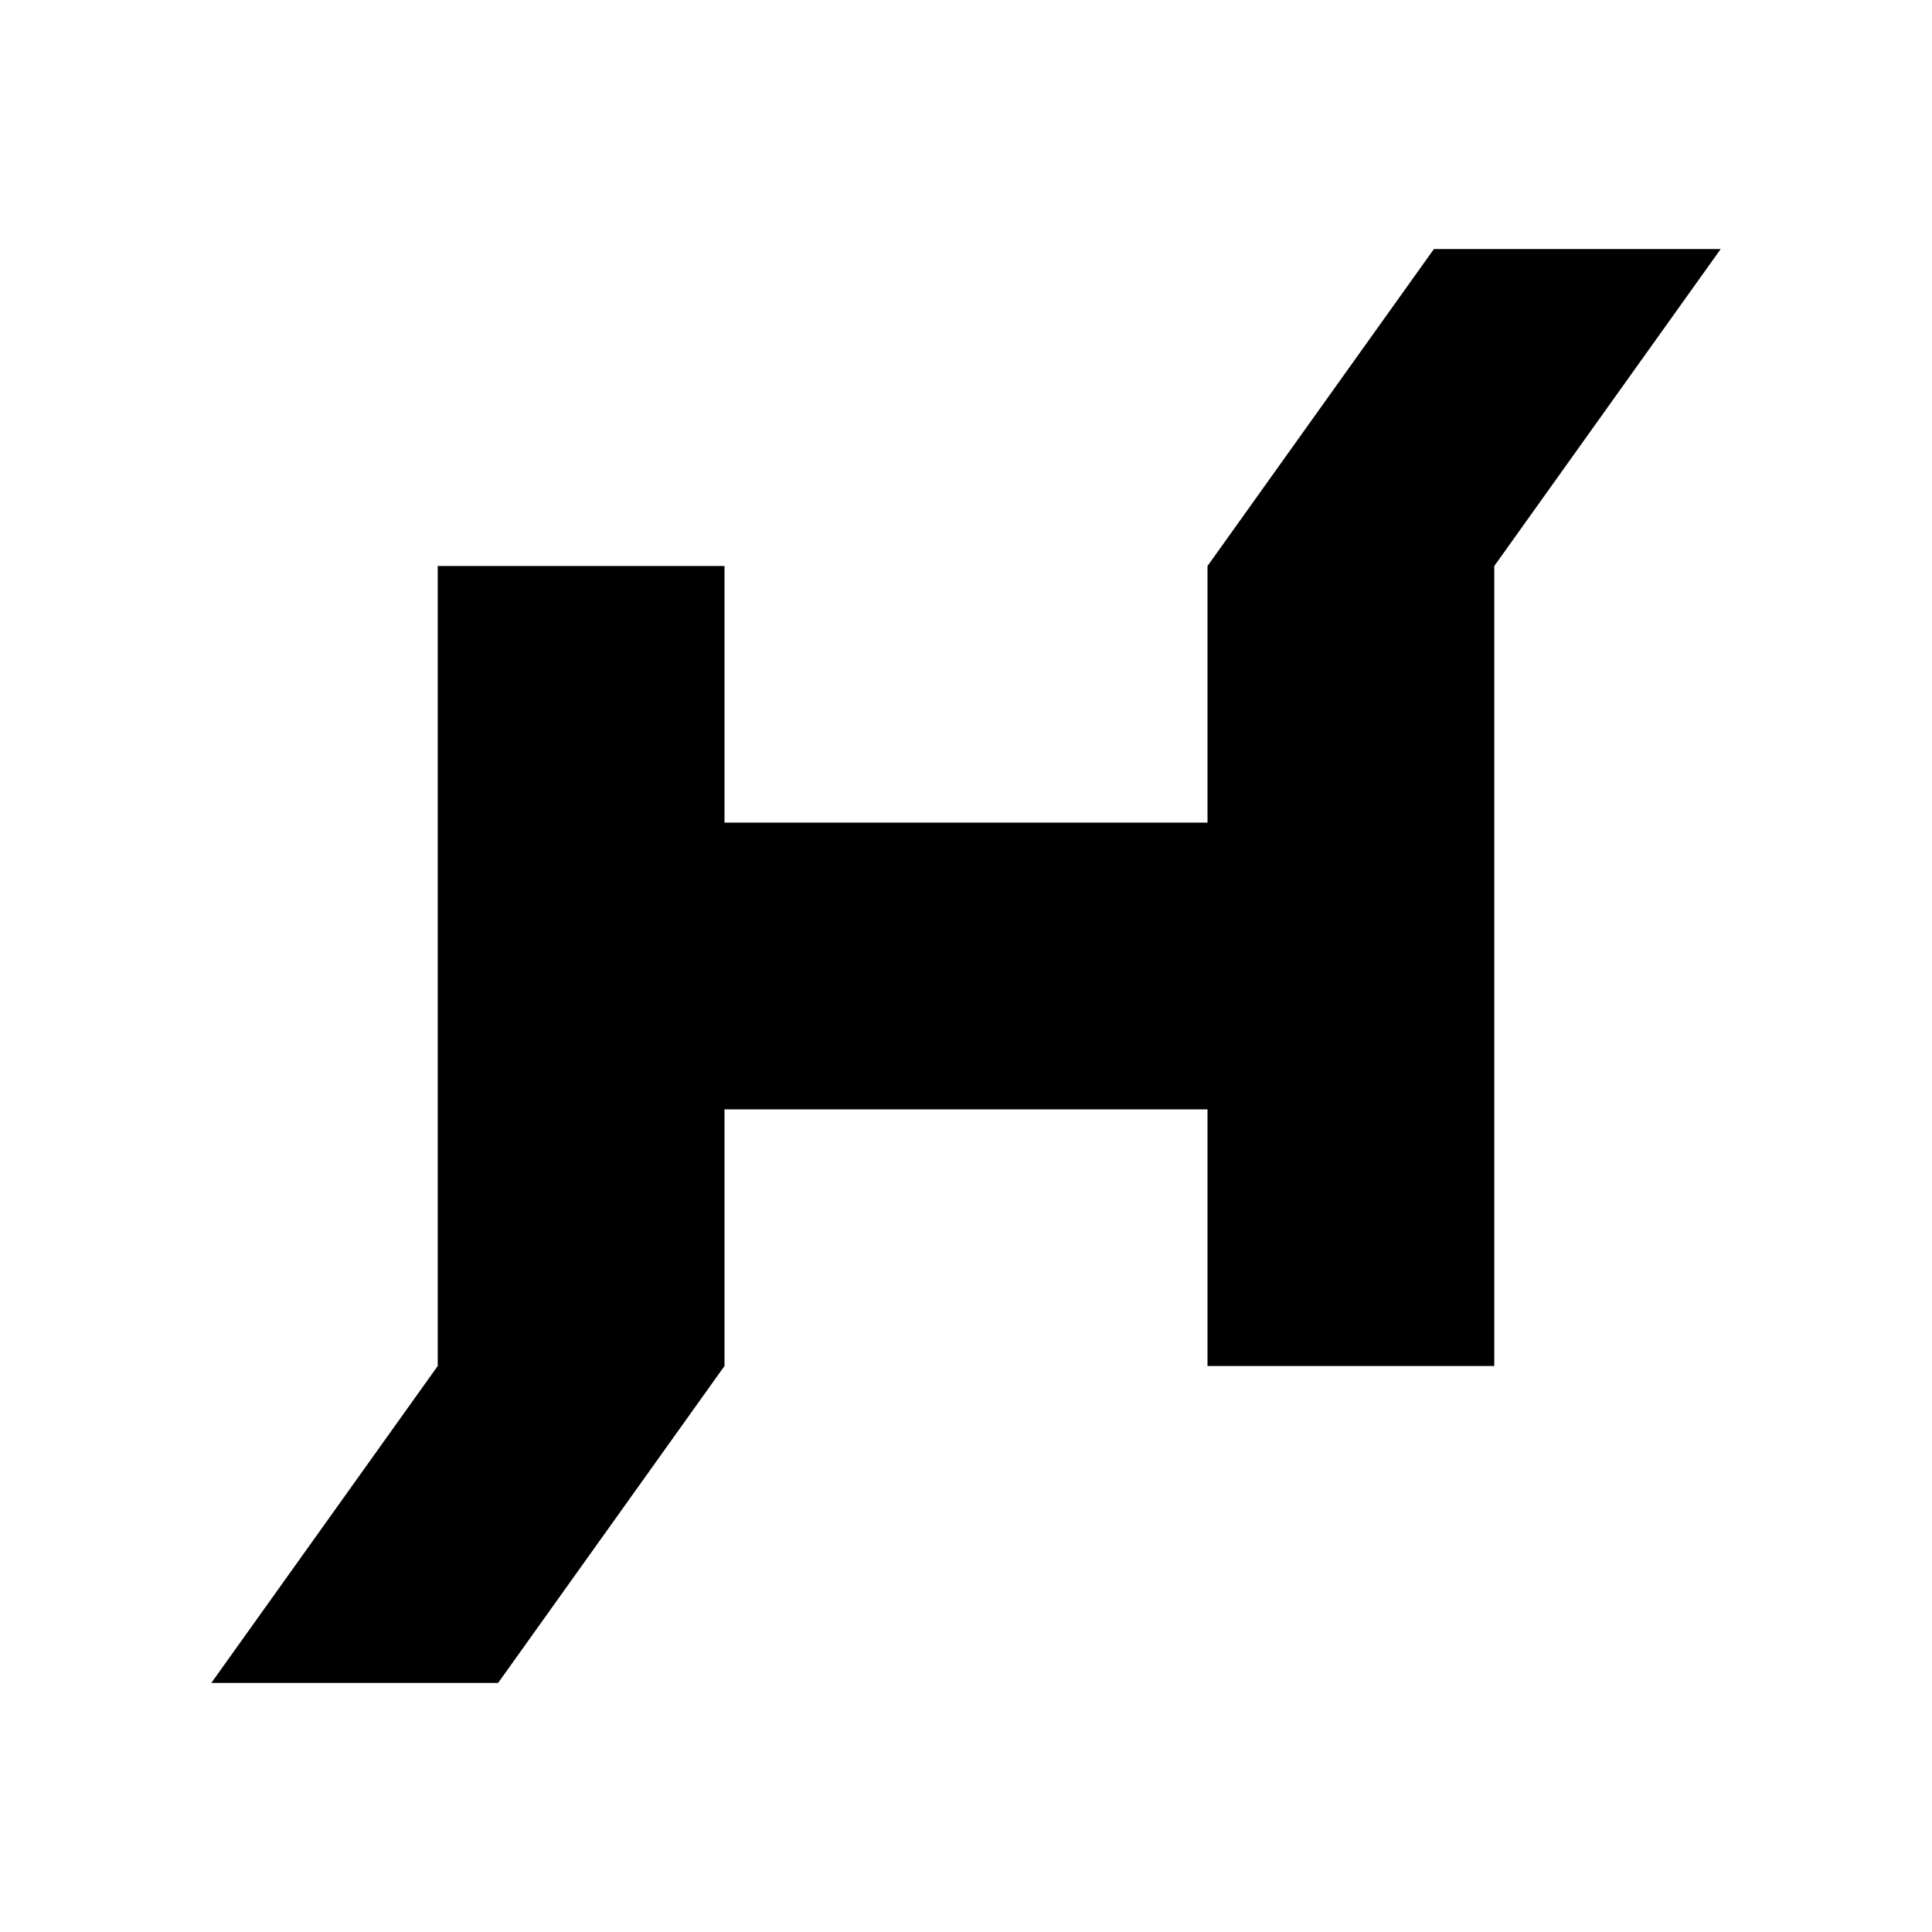
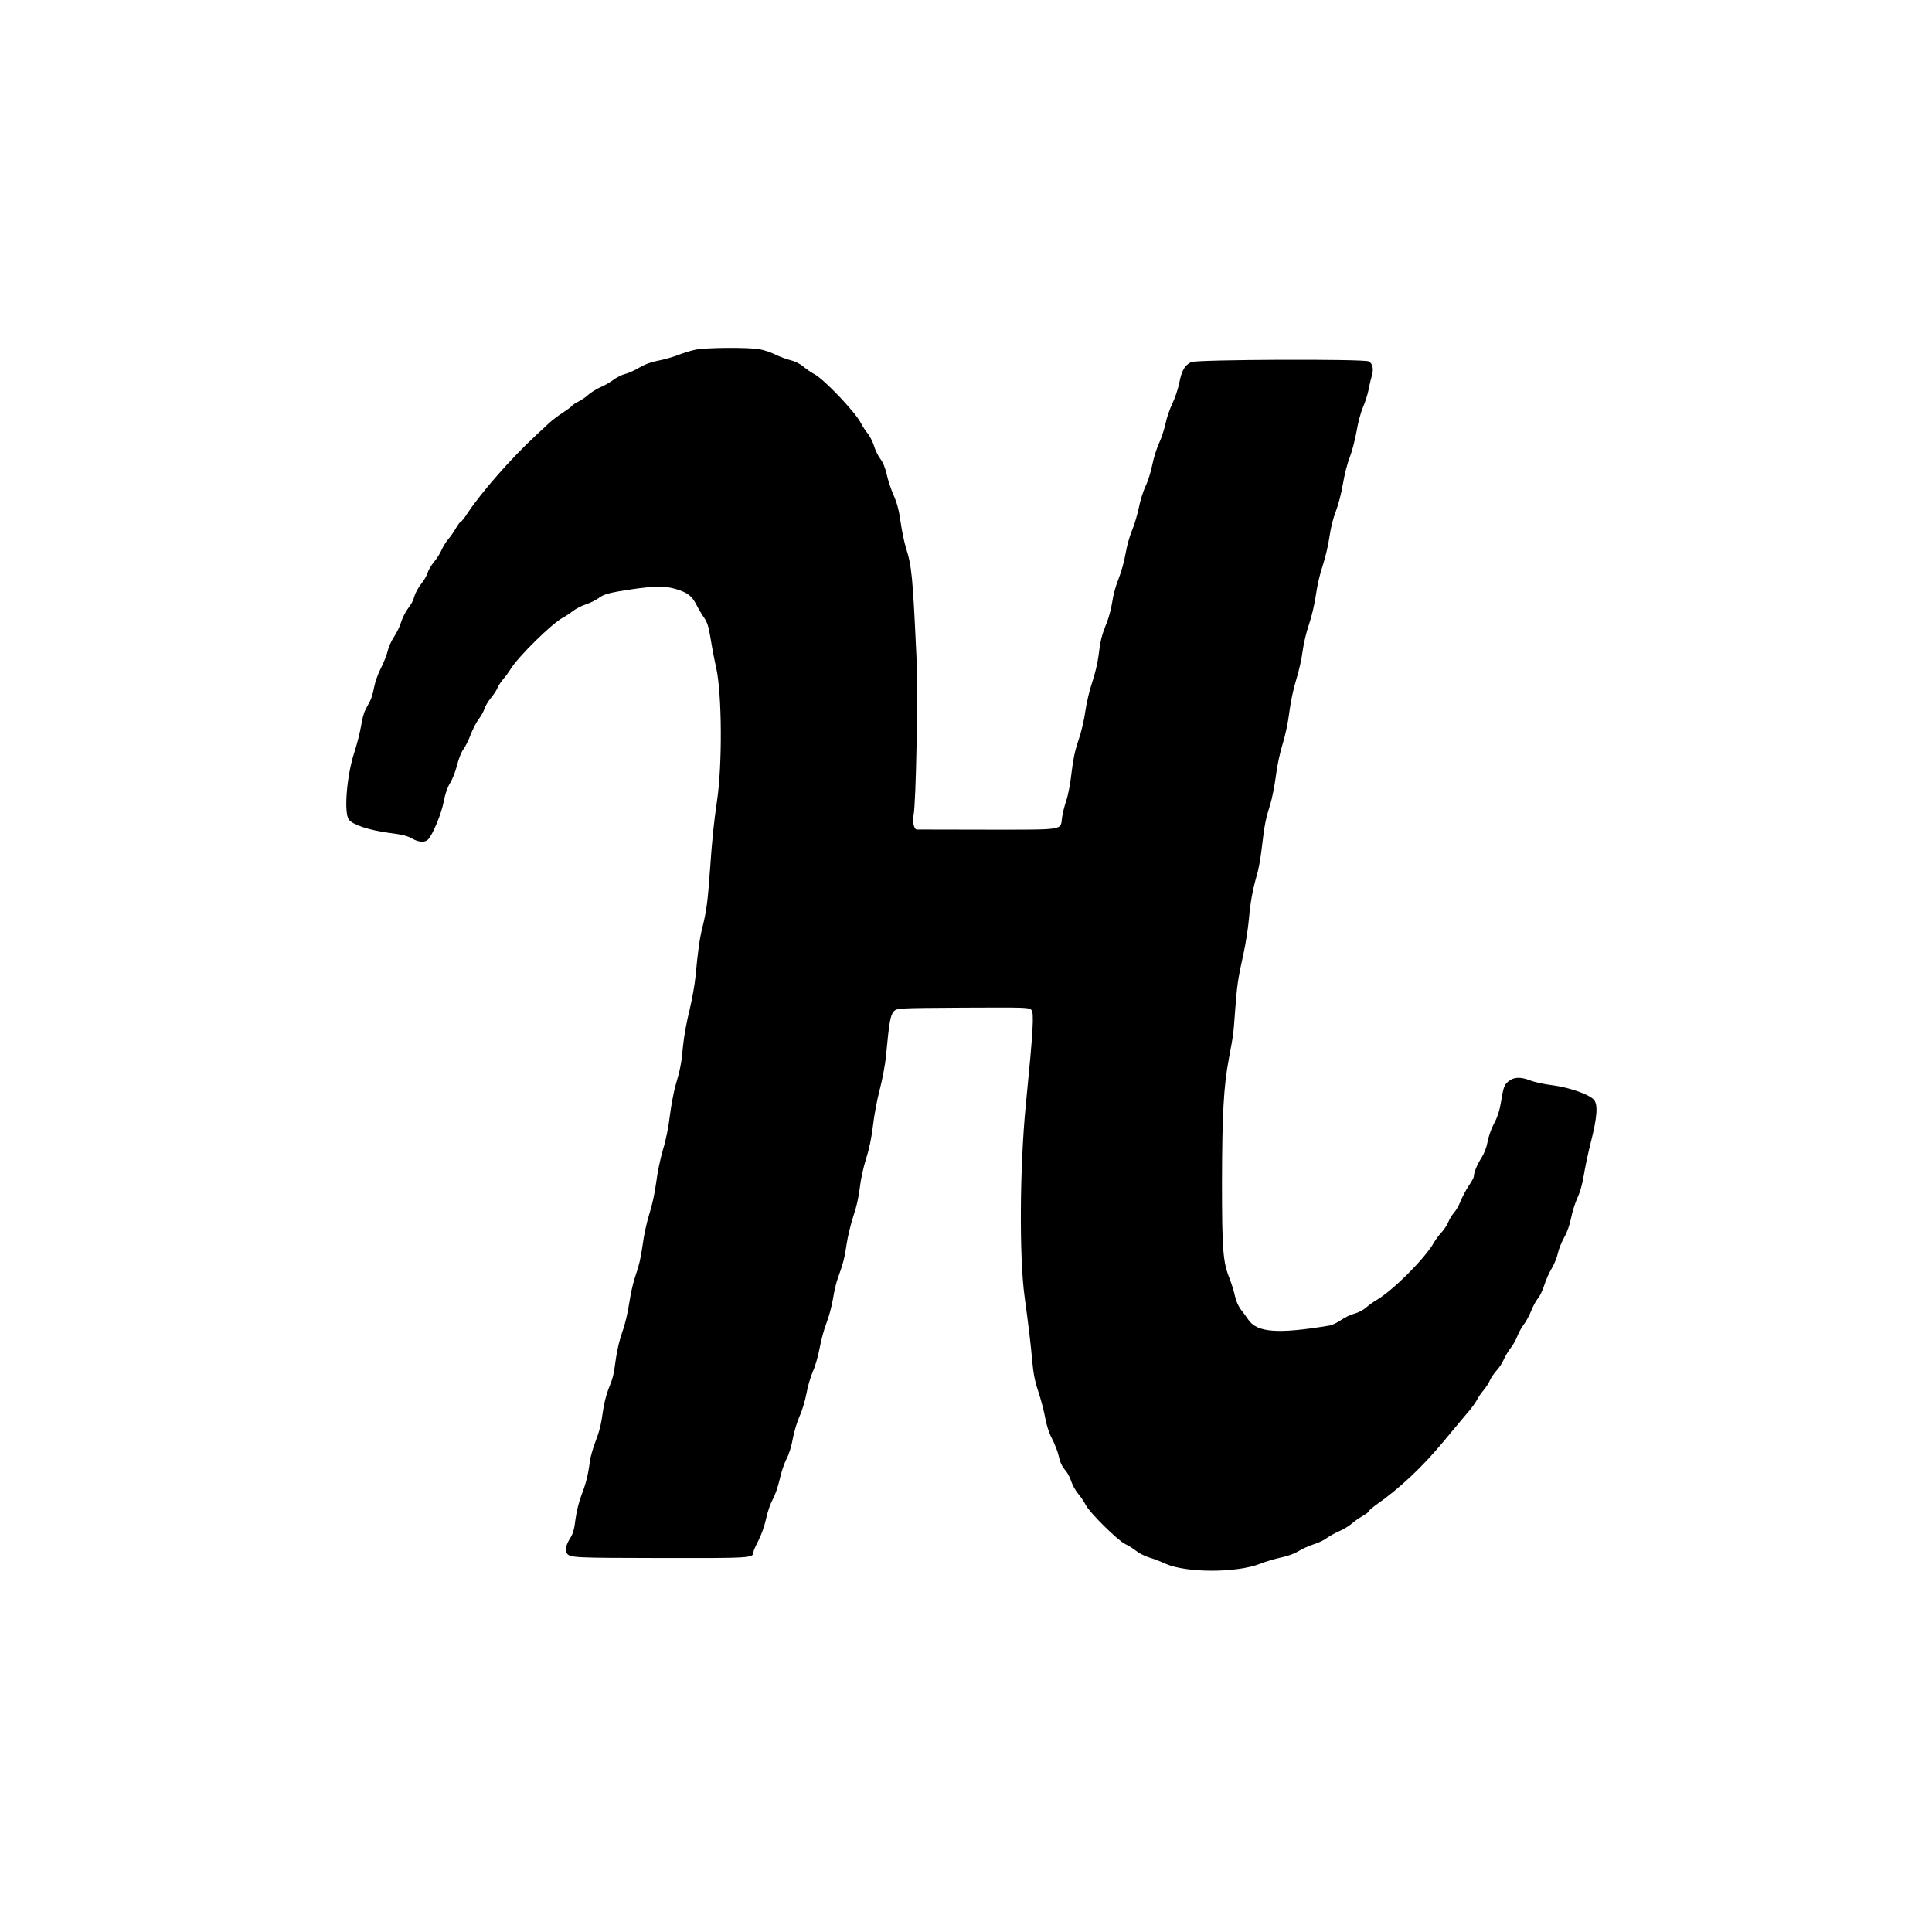
- <svg xmlns="http://www.w3.org/2000/svg" viewBox="0 0 512 512" role="img">
-   <path fill-rule="nonzero" d="M116 150 H192 V362 H116 Z M320 150 H396 V362 H320 Z M116 218 H396 V294 H116 Z M320 150 L396 150 L456 66 L380 66 Z M192 362 L116 362 L56 446 L132 446 Z" />
+ <svg xmlns="http://www.w3.org/2000/svg" viewBox="0 0 1400 1400" role="img">
+   <g transform="translate(0,1400) scale(0.1,-0.1)" stroke="none">
+     <path d="M5035 11465 c-33 -7 -89 -25 -125 -39 -36 -14 -100 -32 -143 -40 -52 -10 -96 -27 -135 -50 -31 -19 -77 -40 -102 -46 -25 -6 -61 -25 -82 -40 -20 -16 -62 -41 -95 -55 -32 -14 -71 -39 -88 -54 -16 -16 -49 -38 -72 -50 -23 -11 -45 -26 -49 -32 -3 -6 -33 -28 -65 -49 -33 -21 -76 -54 -97 -73 -20 -19 -65 -61 -100 -93 -178 -165 -392 -409 -493 -561 -22 -35 -45 -63 -49 -63 -5 0 -21 -21 -36 -47 -15 -27 -41 -63 -57 -82 -16 -19 -38 -54 -48 -78 -11 -25 -35 -63 -54 -85 -19 -23 -40 -57 -46 -77 -6 -20 -23 -52 -39 -71 -32 -41 -55 -85 -63 -120 -4 -14 -22 -46 -41 -70 -19 -25 -41 -70 -50 -100 -9 -30 -32 -77 -51 -105 -18 -27 -39 -72 -45 -100 -6 -27 -28 -84 -49 -125 -22 -42 -43 -103 -50 -139 -6 -36 -19 -81 -29 -100 -11 -20 -27 -50 -36 -68 -9 -17 -23 -69 -30 -116 -8 -46 -30 -134 -50 -194 -54 -169 -75 -432 -38 -482 27 -38 151 -78 295 -97 90 -11 132 -22 162 -40 49 -28 96 -31 118 -6 35 38 97 189 112 272 11 57 26 102 46 135 17 27 40 85 51 130 11 45 31 95 45 114 14 18 38 66 53 106 15 40 41 90 57 111 17 22 36 56 43 76 6 21 28 57 47 80 20 24 42 57 49 75 8 18 27 47 43 65 16 18 38 48 49 67 56 92 303 335 382 376 19 10 51 31 70 46 19 16 62 38 94 49 33 11 73 31 91 44 40 31 81 42 244 66 169 25 242 25 324 0 81 -25 111 -49 144 -113 14 -29 39 -70 55 -93 23 -33 33 -63 48 -155 10 -63 28 -157 40 -209 42 -191 45 -705 5 -969 -22 -150 -34 -264 -50 -492 -16 -230 -26 -304 -55 -419 -20 -79 -33 -172 -50 -356 -6 -61 -26 -171 -44 -246 -19 -75 -40 -189 -46 -253 -12 -129 -19 -169 -56 -295 -13 -47 -31 -143 -40 -215 -9 -79 -28 -175 -50 -246 -19 -65 -41 -170 -49 -238 -10 -75 -29 -164 -50 -229 -20 -64 -40 -157 -49 -229 -11 -80 -27 -151 -47 -205 -18 -50 -38 -133 -49 -208 -11 -75 -31 -159 -50 -210 -17 -47 -38 -130 -46 -189 -18 -130 -20 -140 -55 -227 -15 -39 -33 -108 -39 -155 -15 -108 -25 -147 -60 -239 -15 -41 -31 -97 -35 -125 -13 -102 -28 -162 -60 -245 -20 -53 -37 -121 -45 -180 -9 -75 -18 -105 -41 -141 -28 -45 -36 -83 -21 -105 21 -32 53 -33 676 -34 665 -1 676 -1 676 45 0 7 16 44 36 82 20 39 44 105 55 156 10 50 32 112 48 141 17 29 38 91 50 143 11 50 33 118 50 150 18 34 37 95 46 148 9 50 32 124 50 165 19 41 40 114 49 162 8 48 29 119 46 159 18 39 40 117 50 173 10 55 32 136 49 179 17 43 38 121 47 174 8 53 24 122 36 152 38 107 49 147 63 246 8 55 30 145 48 200 22 62 39 139 47 204 6 59 26 152 46 214 23 72 40 156 50 241 8 72 30 190 49 261 19 72 39 180 45 240 23 247 32 296 55 324 23 26 23 26 502 29 465 2 480 2 497 -17 20 -22 13 -145 -40 -681 -45 -451 -49 -1114 -9 -1400 27 -198 45 -345 55 -464 8 -88 19 -146 45 -223 19 -58 41 -142 49 -188 10 -54 27 -108 50 -152 19 -37 40 -90 46 -117 12 -55 24 -80 56 -118 12 -15 29 -49 38 -76 9 -27 32 -67 50 -88 18 -21 42 -57 54 -80 28 -56 234 -259 286 -283 22 -10 59 -33 80 -50 22 -17 63 -38 93 -47 30 -9 83 -29 118 -45 150 -68 517 -68 688 0 40 16 108 36 151 45 49 10 97 28 126 46 25 16 74 38 108 49 34 10 78 31 97 46 20 14 61 38 93 51 31 14 71 38 87 53 17 15 51 40 78 55 26 15 47 31 47 36 0 5 25 26 54 47 164 114 334 273 486 457 99 119 147 177 189 226 21 25 46 61 56 80 10 19 31 50 48 69 16 19 36 50 43 68 8 18 30 51 49 72 19 20 43 57 53 82 11 24 33 61 49 81 16 20 38 58 48 85 10 26 31 65 47 85 16 21 40 65 53 98 13 33 35 74 49 91 14 16 35 59 46 95 11 36 35 91 54 122 19 32 39 81 45 111 6 29 27 81 46 115 22 39 40 92 50 141 8 43 29 108 45 144 20 42 37 102 47 166 9 55 31 161 50 235 48 187 54 280 21 313 -39 39 -177 87 -299 103 -59 7 -130 23 -159 34 -70 28 -121 26 -158 -5 -33 -27 -37 -41 -57 -160 -9 -54 -24 -101 -48 -145 -20 -37 -40 -94 -47 -132 -8 -44 -24 -85 -46 -120 -31 -48 -54 -105 -54 -134 0 -7 -16 -36 -36 -65 -20 -30 -47 -81 -60 -113 -13 -33 -35 -71 -49 -85 -13 -15 -31 -44 -40 -66 -9 -22 -31 -56 -49 -75 -18 -19 -43 -53 -55 -74 -65 -115 -297 -347 -415 -416 -24 -14 -59 -39 -78 -56 -19 -17 -56 -36 -82 -43 -26 -6 -70 -27 -97 -46 -28 -19 -65 -37 -82 -40 -377 -63 -528 -52 -592 43 -14 21 -38 54 -55 75 -17 23 -34 62 -41 95 -6 31 -24 88 -39 127 -48 119 -55 205 -55 700 1 490 12 693 50 895 33 175 33 178 45 345 13 181 22 241 60 410 16 72 34 186 40 255 12 132 27 211 59 324 12 38 28 131 36 205 18 154 26 195 60 303 13 42 31 133 40 202 9 75 29 168 49 233 20 65 40 158 49 233 10 77 29 167 50 235 19 61 40 153 46 205 7 55 27 139 47 197 20 59 41 150 50 215 9 65 30 156 50 213 18 55 40 148 48 206 9 65 27 136 46 184 17 43 40 130 51 197 11 66 33 153 50 195 16 41 38 125 49 186 10 62 31 139 45 172 15 33 34 92 42 130 7 39 19 86 25 107 13 45 4 84 -23 99 -37 19 -1250 14 -1288 -5 -47 -25 -67 -59 -85 -148 -9 -46 -32 -114 -51 -153 -18 -38 -41 -103 -49 -144 -9 -41 -29 -104 -46 -140 -17 -36 -40 -108 -50 -159 -10 -51 -32 -121 -49 -155 -16 -34 -39 -105 -49 -158 -11 -52 -33 -126 -50 -165 -16 -38 -37 -113 -46 -167 -9 -55 -32 -135 -50 -180 -20 -48 -39 -117 -46 -167 -7 -47 -25 -116 -41 -155 -36 -89 -46 -129 -59 -239 -6 -48 -26 -133 -45 -188 -19 -56 -41 -148 -50 -210 -8 -62 -30 -155 -50 -212 -25 -72 -39 -139 -50 -234 -8 -75 -25 -165 -39 -205 -13 -40 -27 -94 -30 -122 -12 -93 26 -87 -542 -87 -275 1 -504 1 -511 1 -20 1 -33 60 -23 104 18 84 33 885 21 1147 -27 586 -34 657 -76 790 -13 41 -30 126 -39 188 -11 81 -25 134 -49 190 -19 42 -42 111 -51 152 -11 49 -27 89 -47 115 -16 22 -37 63 -45 92 -8 28 -29 69 -45 90 -17 21 -40 56 -51 78 -42 81 -269 320 -339 355 -19 10 -54 34 -77 53 -26 22 -61 39 -94 47 -29 7 -78 25 -108 40 -31 16 -82 33 -115 39 -81 15 -395 13 -470 -4z" />
+   </g>
</svg>
